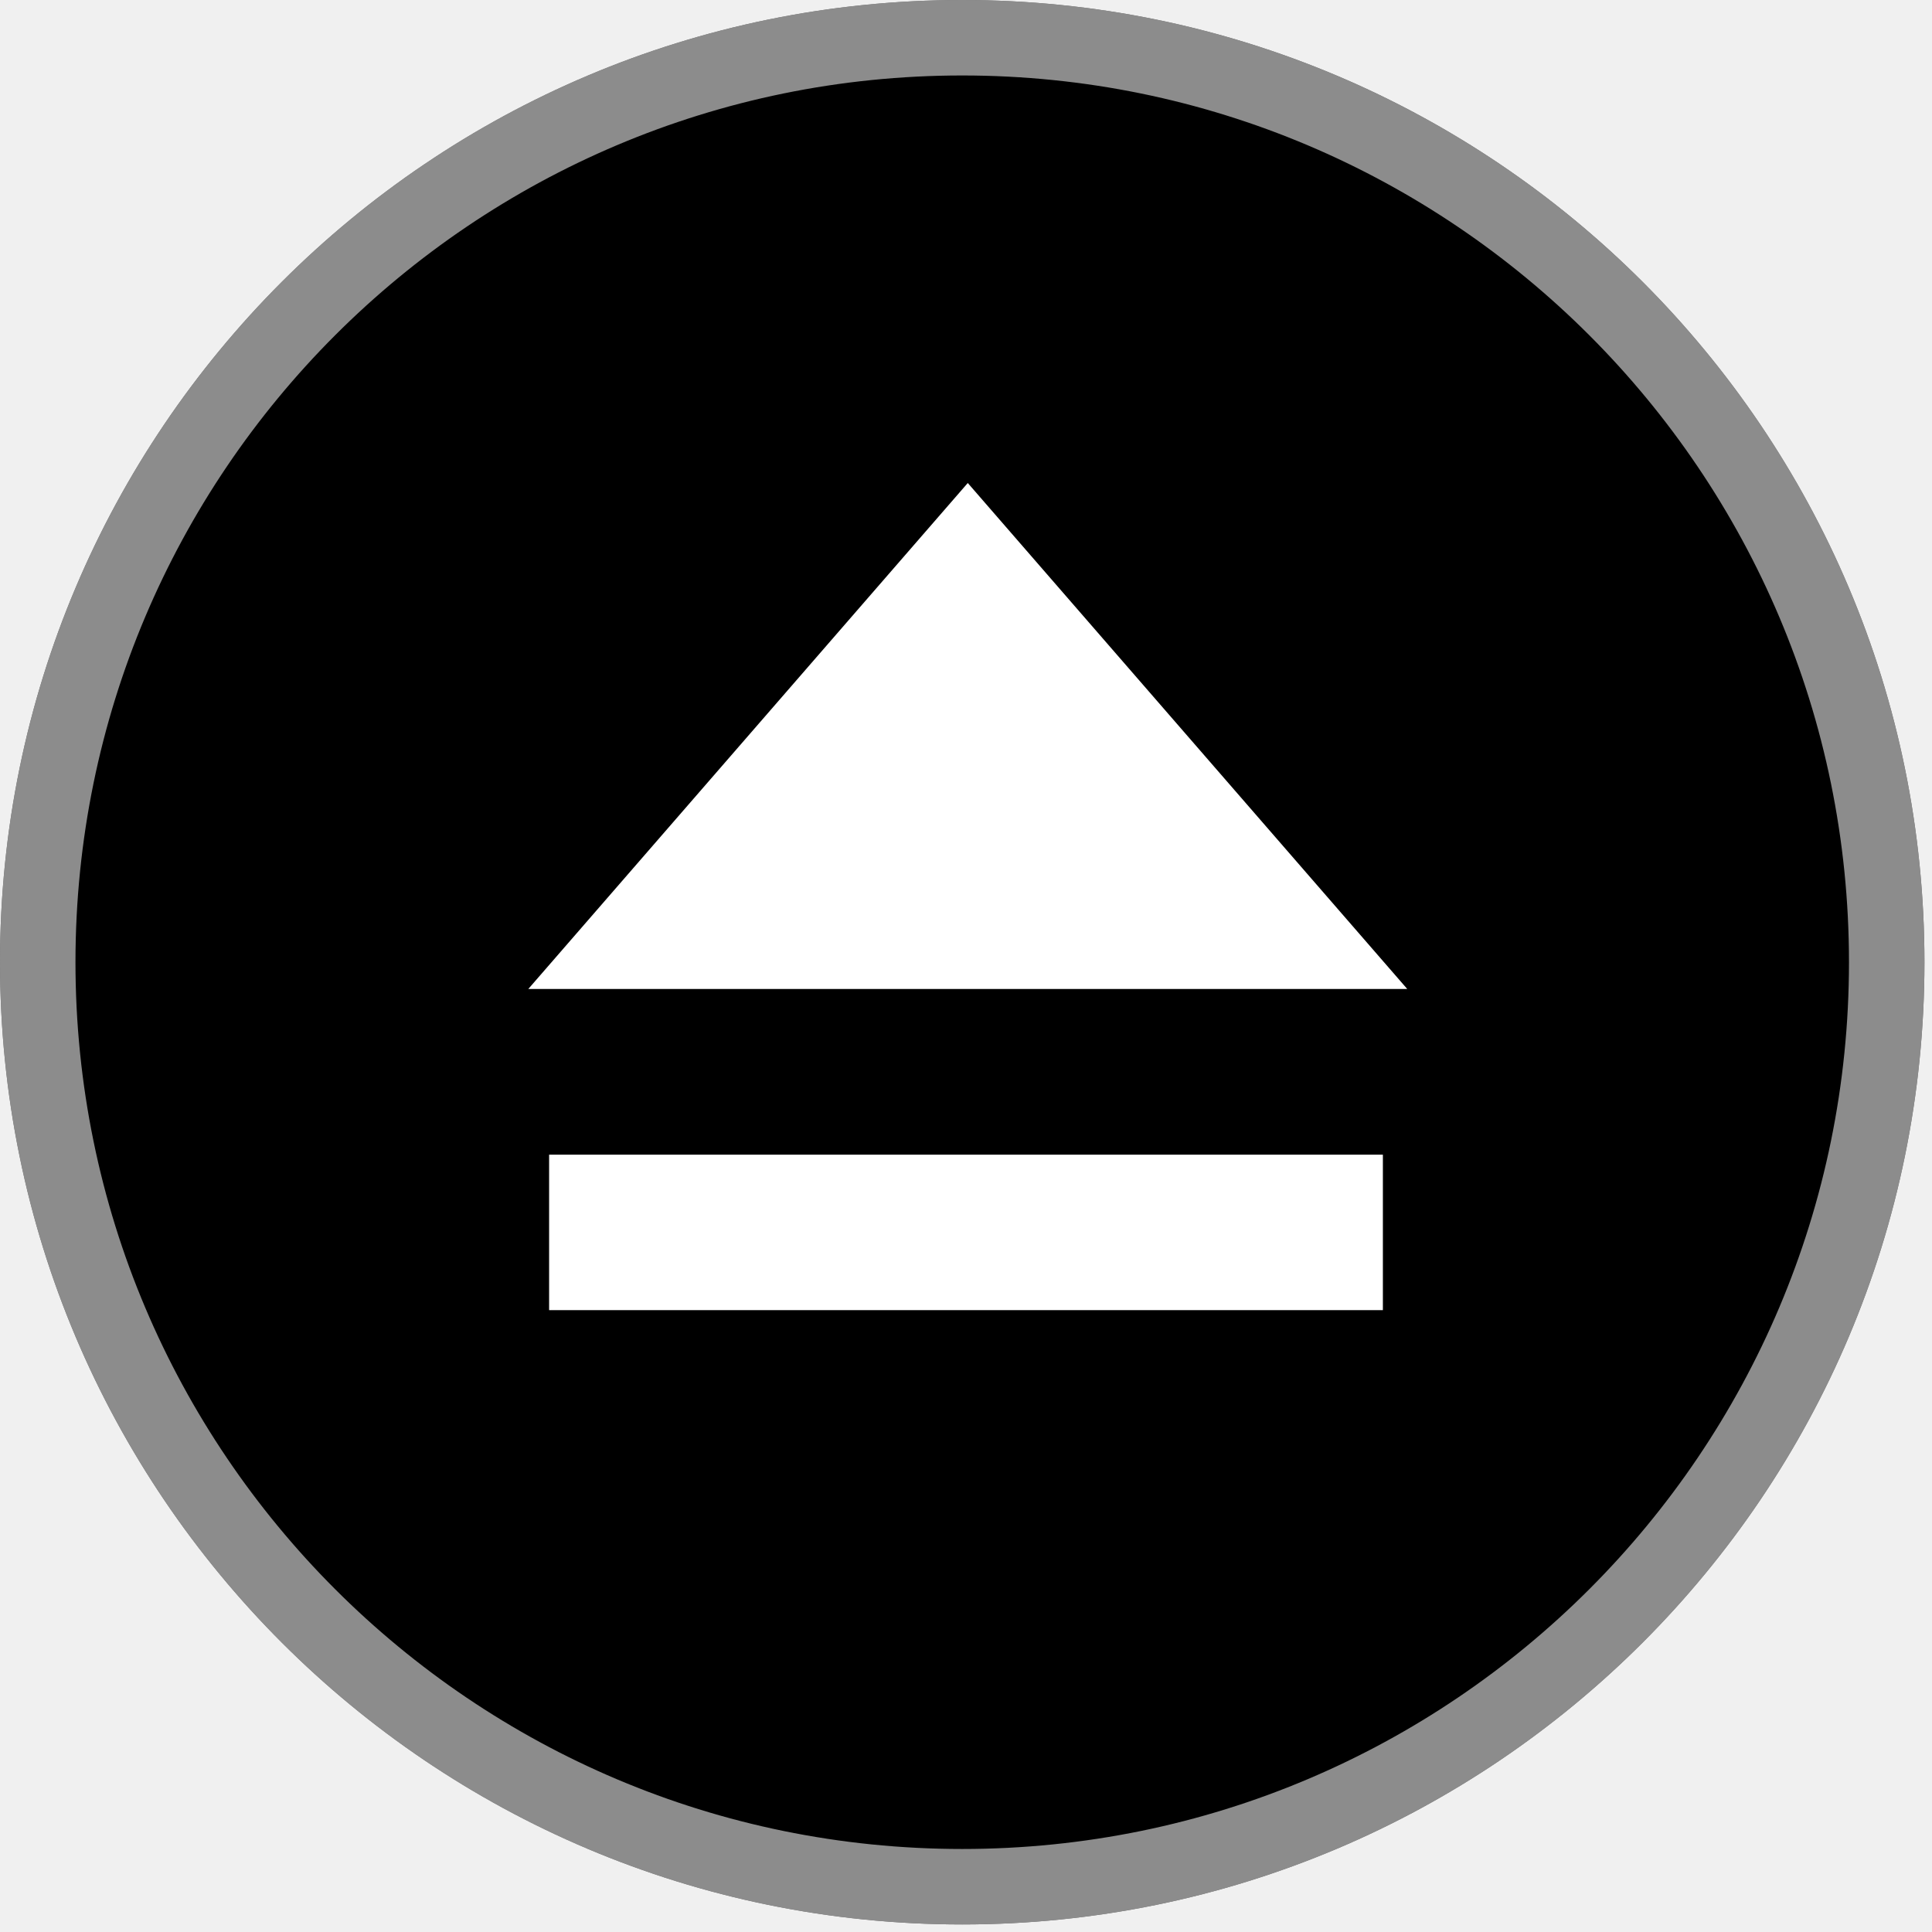
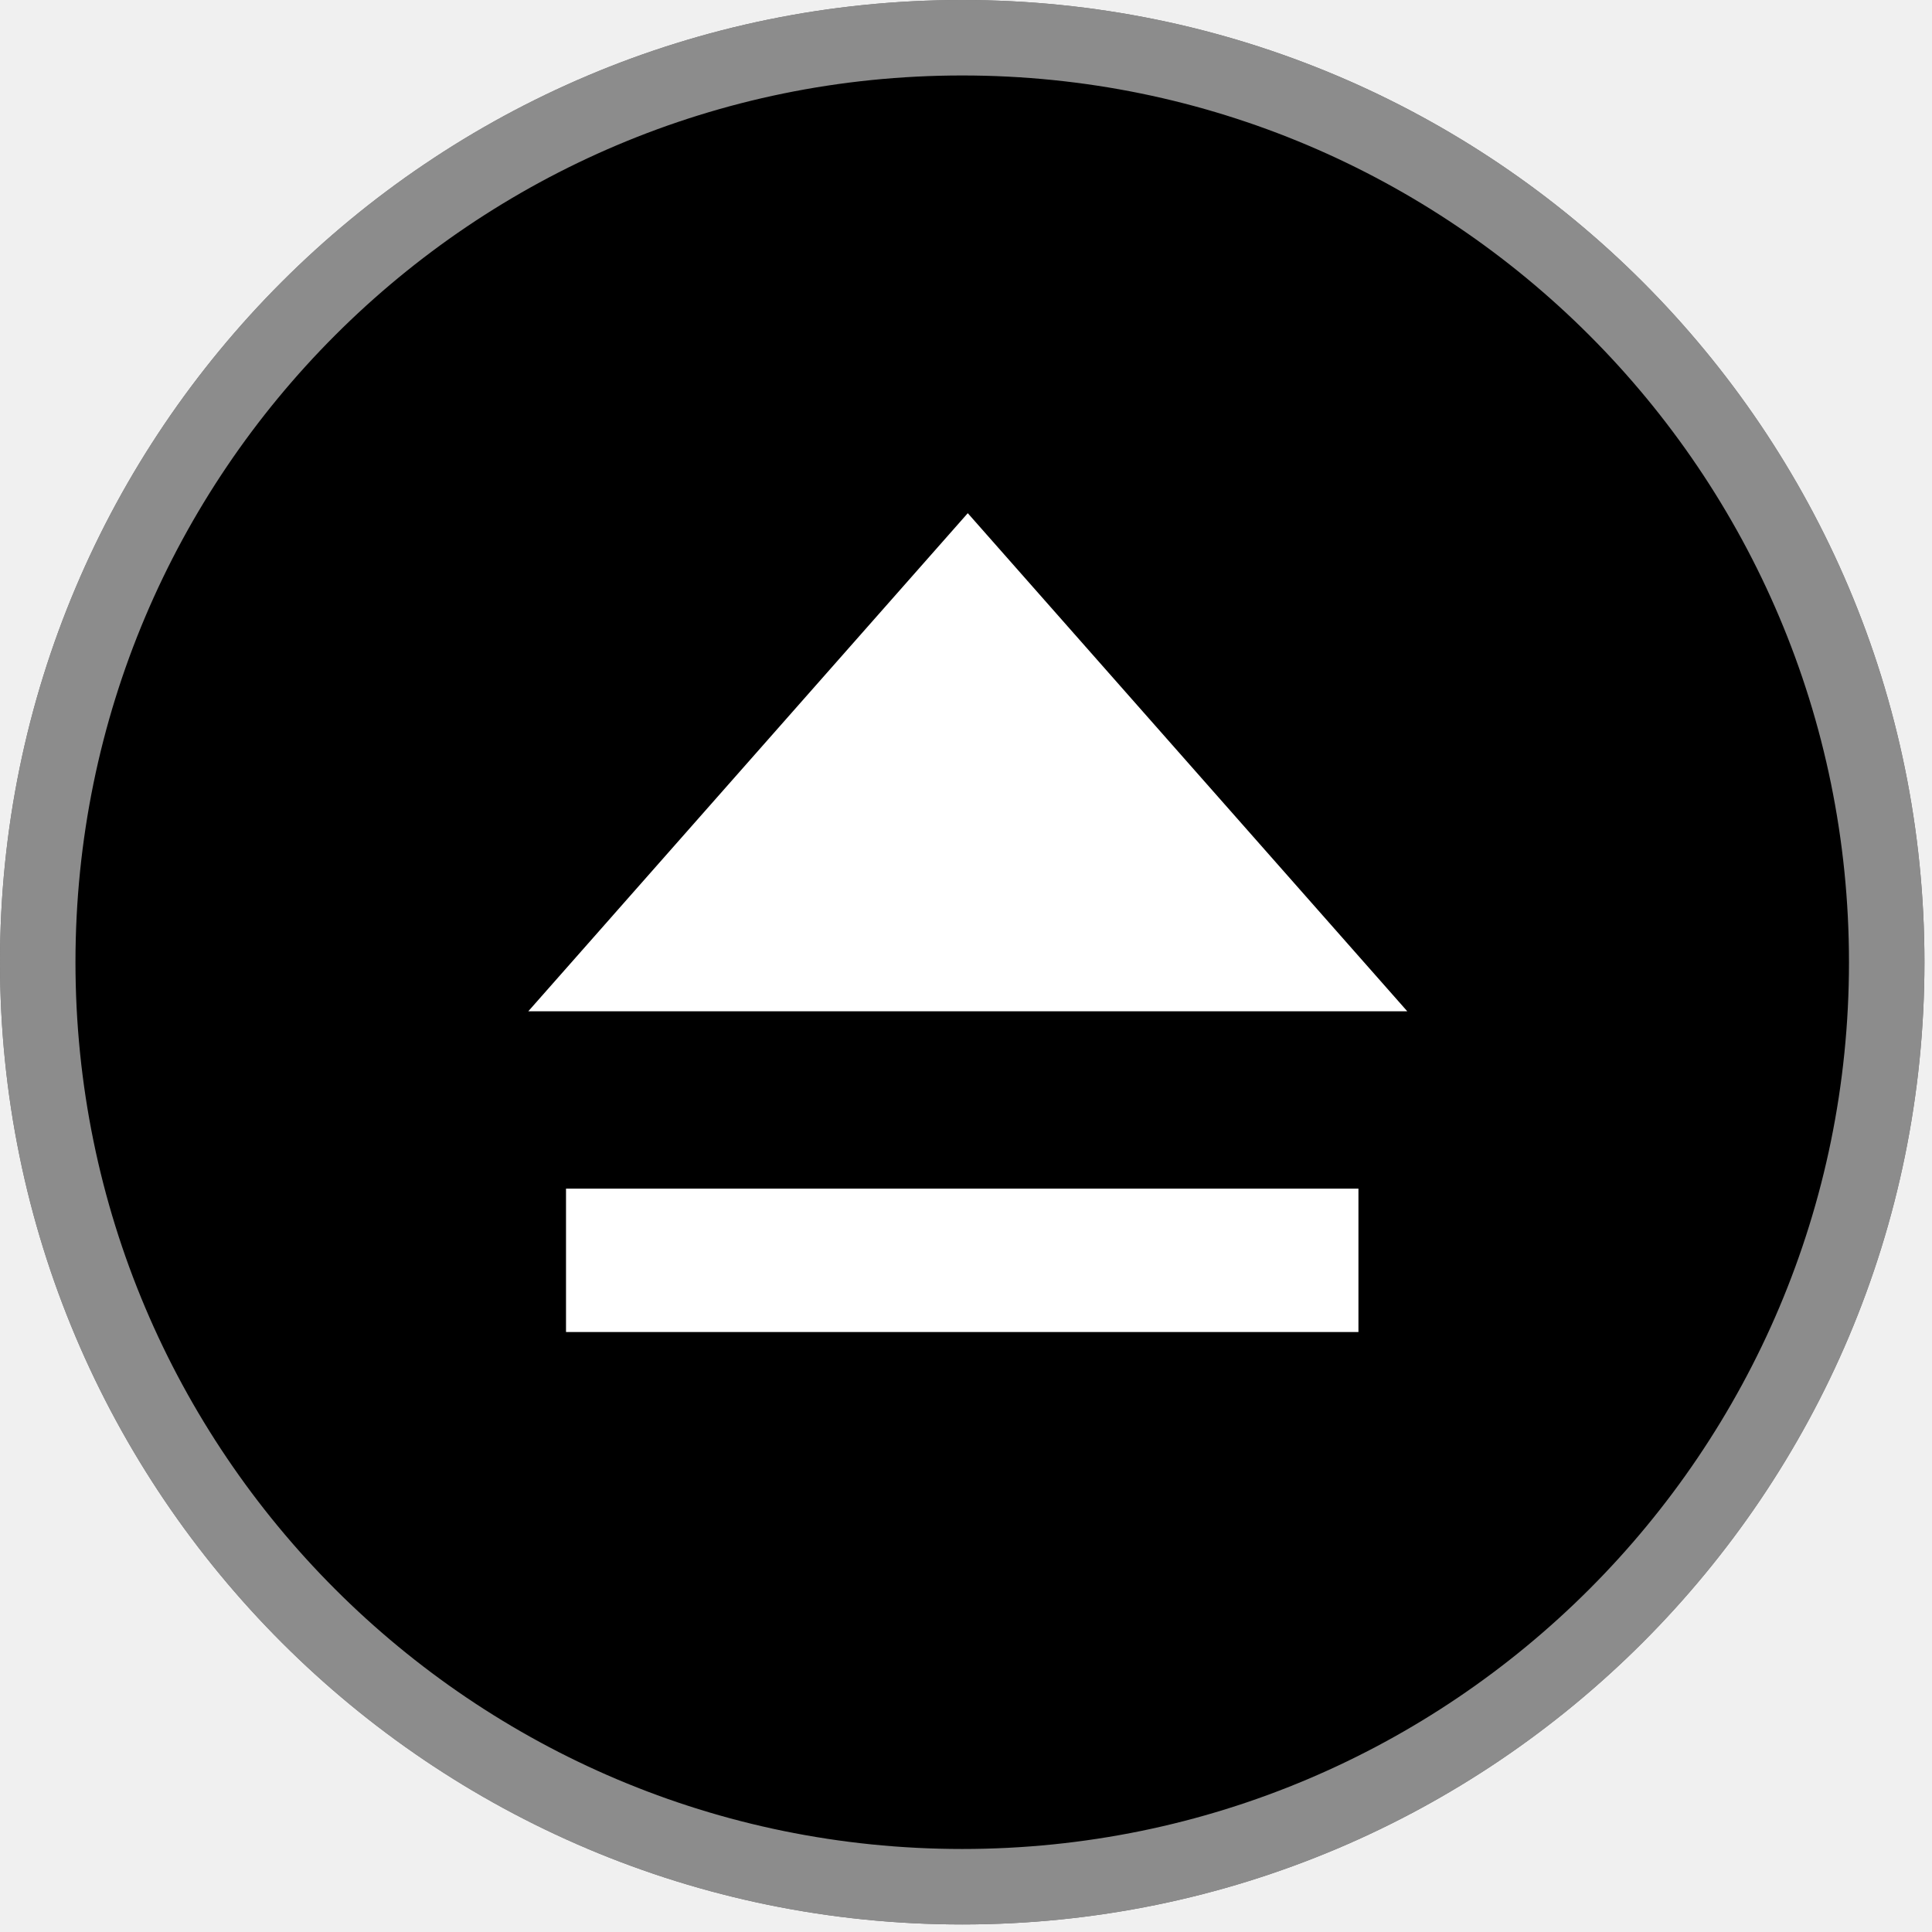
<svg xmlns="http://www.w3.org/2000/svg" xmlns:xlink="http://www.w3.org/1999/xlink" width="256.0px" height="256.0px" viewBox="0 0 256.0 256.0" version="1.1" id="SVGRoot">
  <defs id="defs9">
    <clipPath clipPathUnits="userSpaceOnUse" id="clipPath1867">
      <path style="display:inline;fill:none;fill-opacity:1;stroke:none;stroke-width:6.5;stroke-miterlimit:4;stroke-dasharray:none;stroke-opacity:1" xlink:href="#circle1409" id="path1869" d="M 127.5,0 A 127.5,127.5 0 0 0 0,127.5 127.5,127.5 0 0 0 127.5,255 127.5,127.5 0 0 0 255,127.5 127.5,127.5 0 0 0 127.5,0 Z" clip-path="none" />
    </clipPath>
  </defs>
  <g id="layer1">
    <circle style="display:inline;fill:#000000;fill-opacity:1" id="path69" r="127.5" cy="127.5" cx="127.5" />
    <circle style="display:inline;fill:none;fill-opacity:1;stroke:#ffffff;stroke-width:20;stroke-miterlimit:4;stroke-dasharray:none;stroke-opacity:0.55" id="circle1613" cx="127.5" cy="127.5" clip-path="url(#clipPath1867)" r="127.5" />
-     <path style="display:inline;fill:#ffffff;fill-opacity:1;fill-rule:evenodd;stroke:none;stroke-width:1px;stroke-linecap:butt;stroke-linejoin:miter;stroke-opacity:1" id="path1080" transform="matrix(0,-0.6279976,-0.9447599,0,249.1642,167.4689)" d="m 164.76,128 -53.382,30.82 -53.382,30.82 0,-61.64 0,-61.64 53.382,30.82 z" />
-     <rect style="fill:#ffffff;fill-opacity:1;stroke-width:15.581;stroke-opacity:0.6" id="rect1628" width="20.6" height="110.479" x="153" y="-183.239" transform="rotate(90)" />
+     <path style="display:inline;fill:#ffffff;fill-opacity:1;fill-rule:evenodd;stroke:none;stroke-width:1px;stroke-linecap:butt;stroke-linejoin:miter;stroke-opacity:1" id="path1080" transform="matrix(0,-0.6181891,-0.9447599,0,249.1642,169.8528)" d="m 164.76,128 -53.382,30.82 -53.382,30.82 0,-61.64 0,-61.64 53.382,30.82 z" />
+     <rect style="fill:#ffffff;fill-opacity:1;stroke-width:14.588;stroke-opacity:0.6" id="rect1628" width="19" height="105" x="157.5" y="-180" transform="rotate(90)" />
  </g>
</svg>
